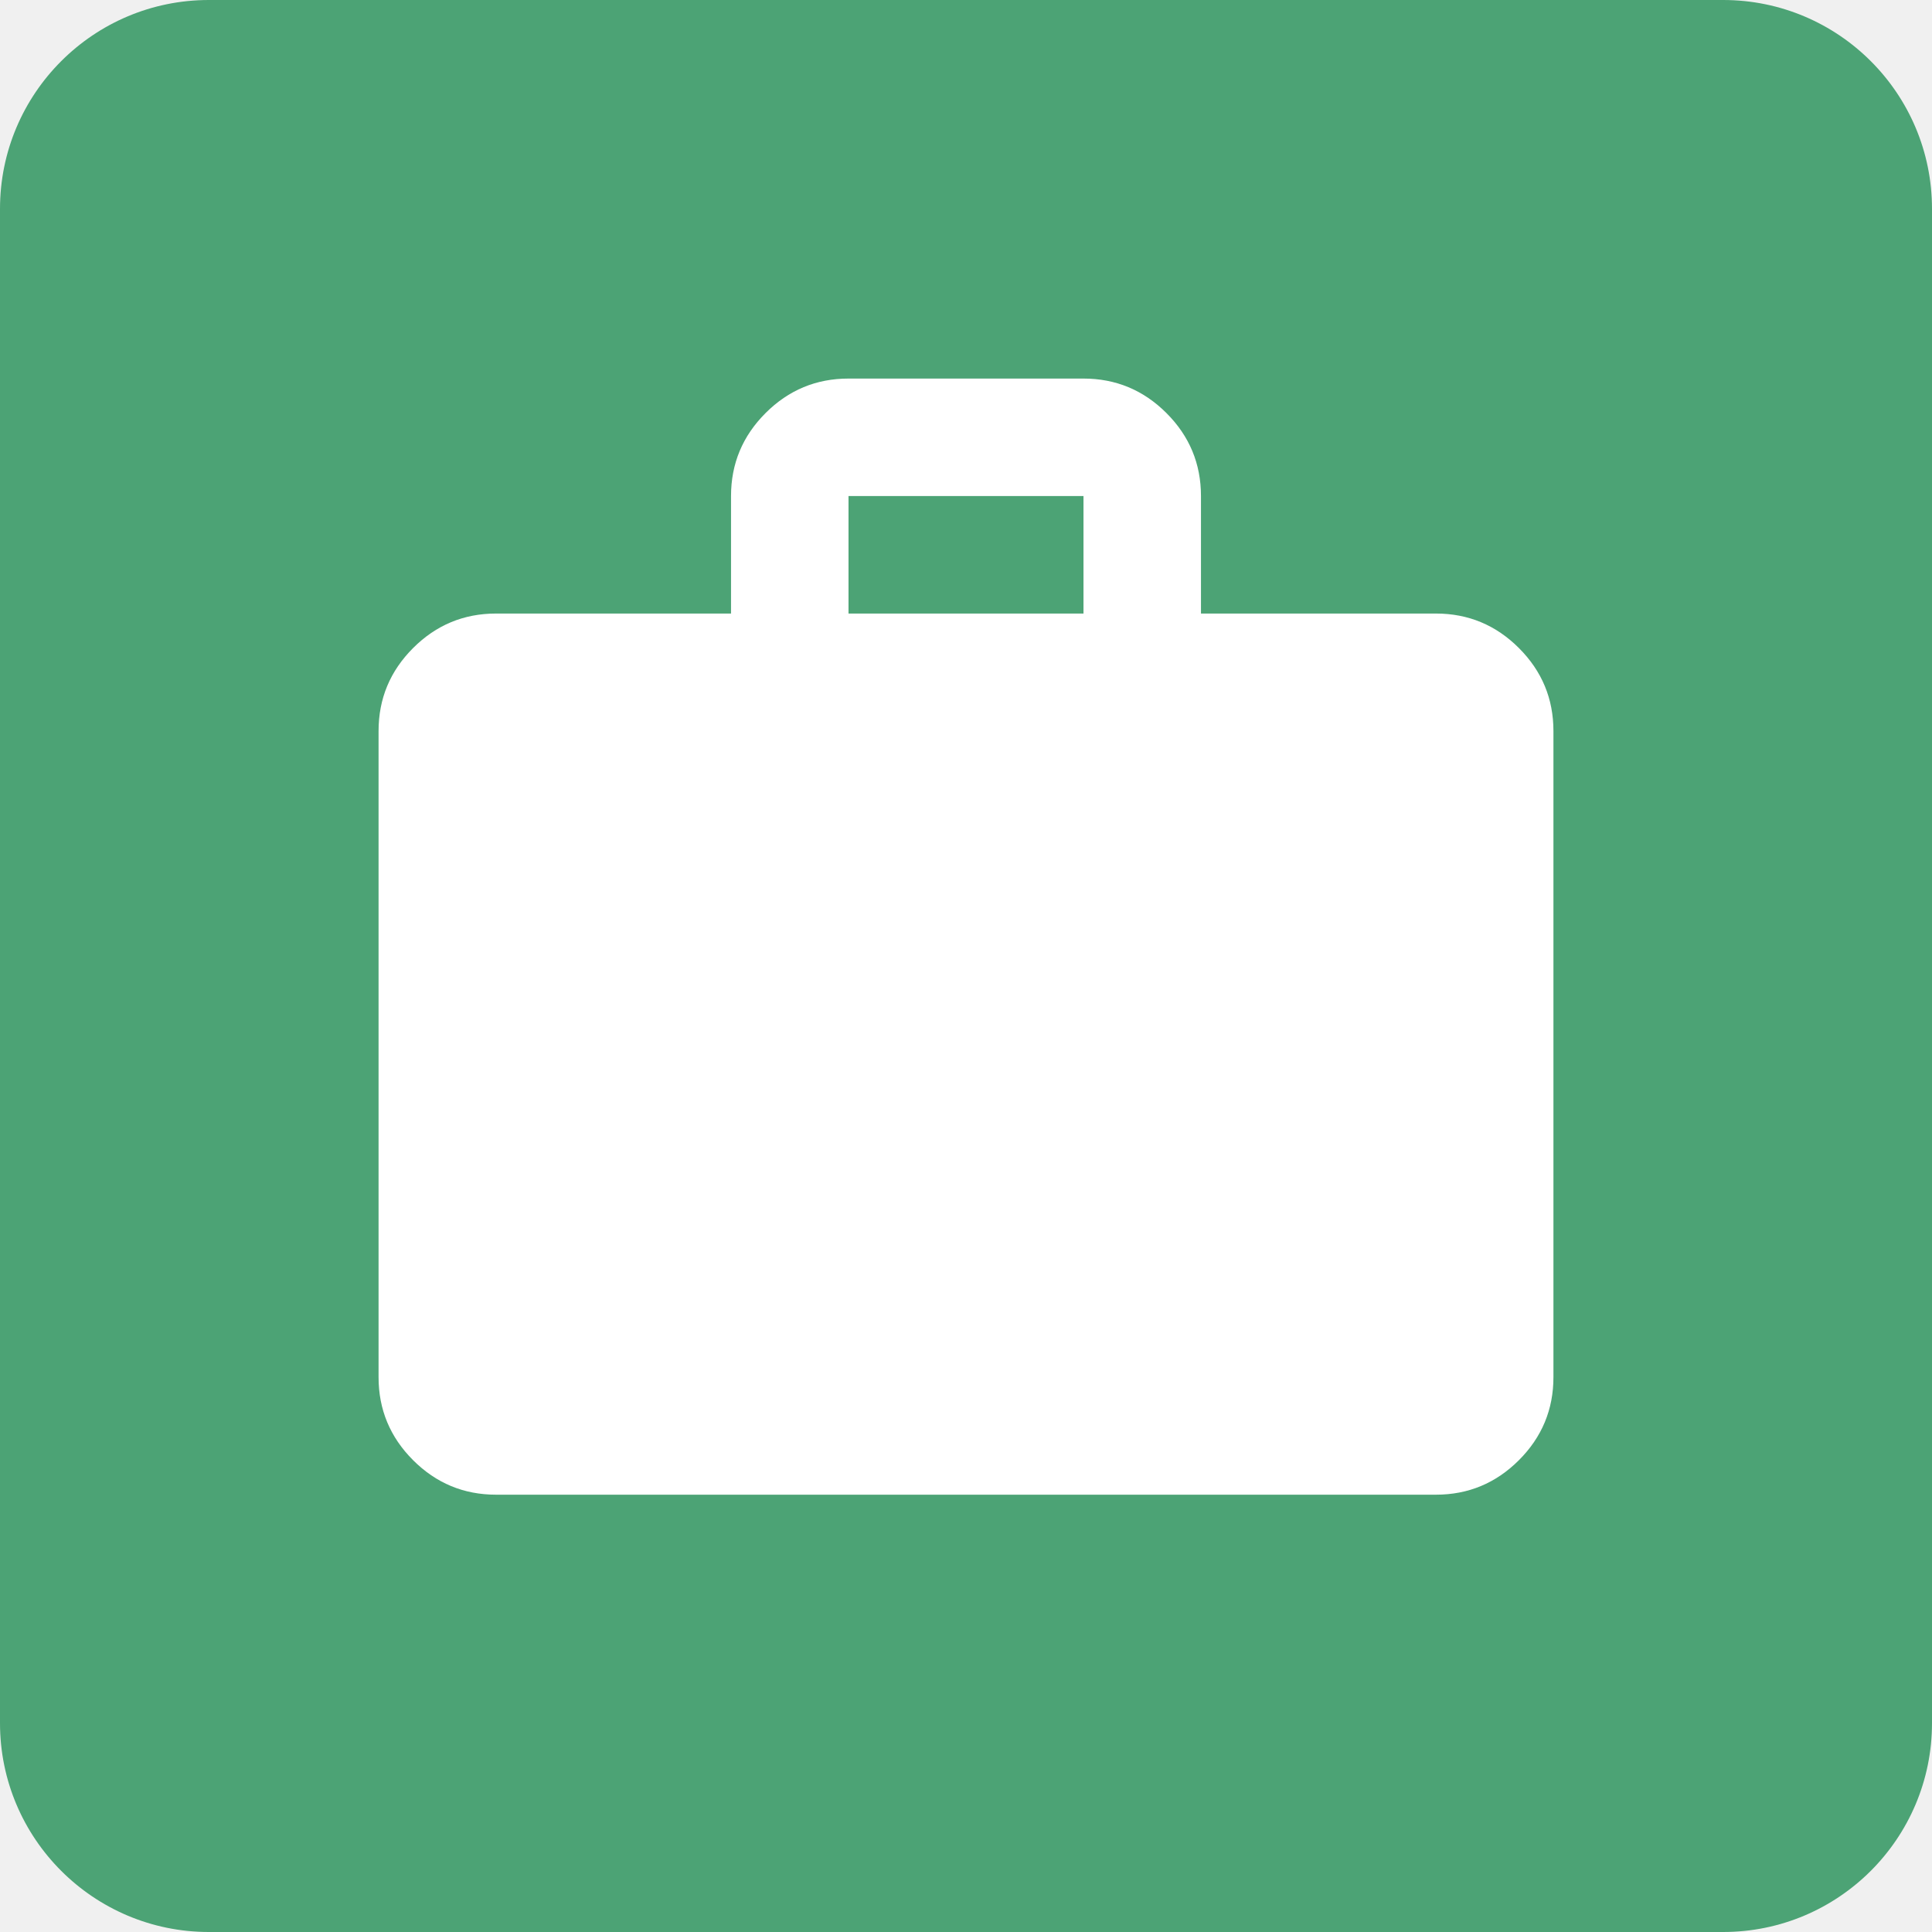
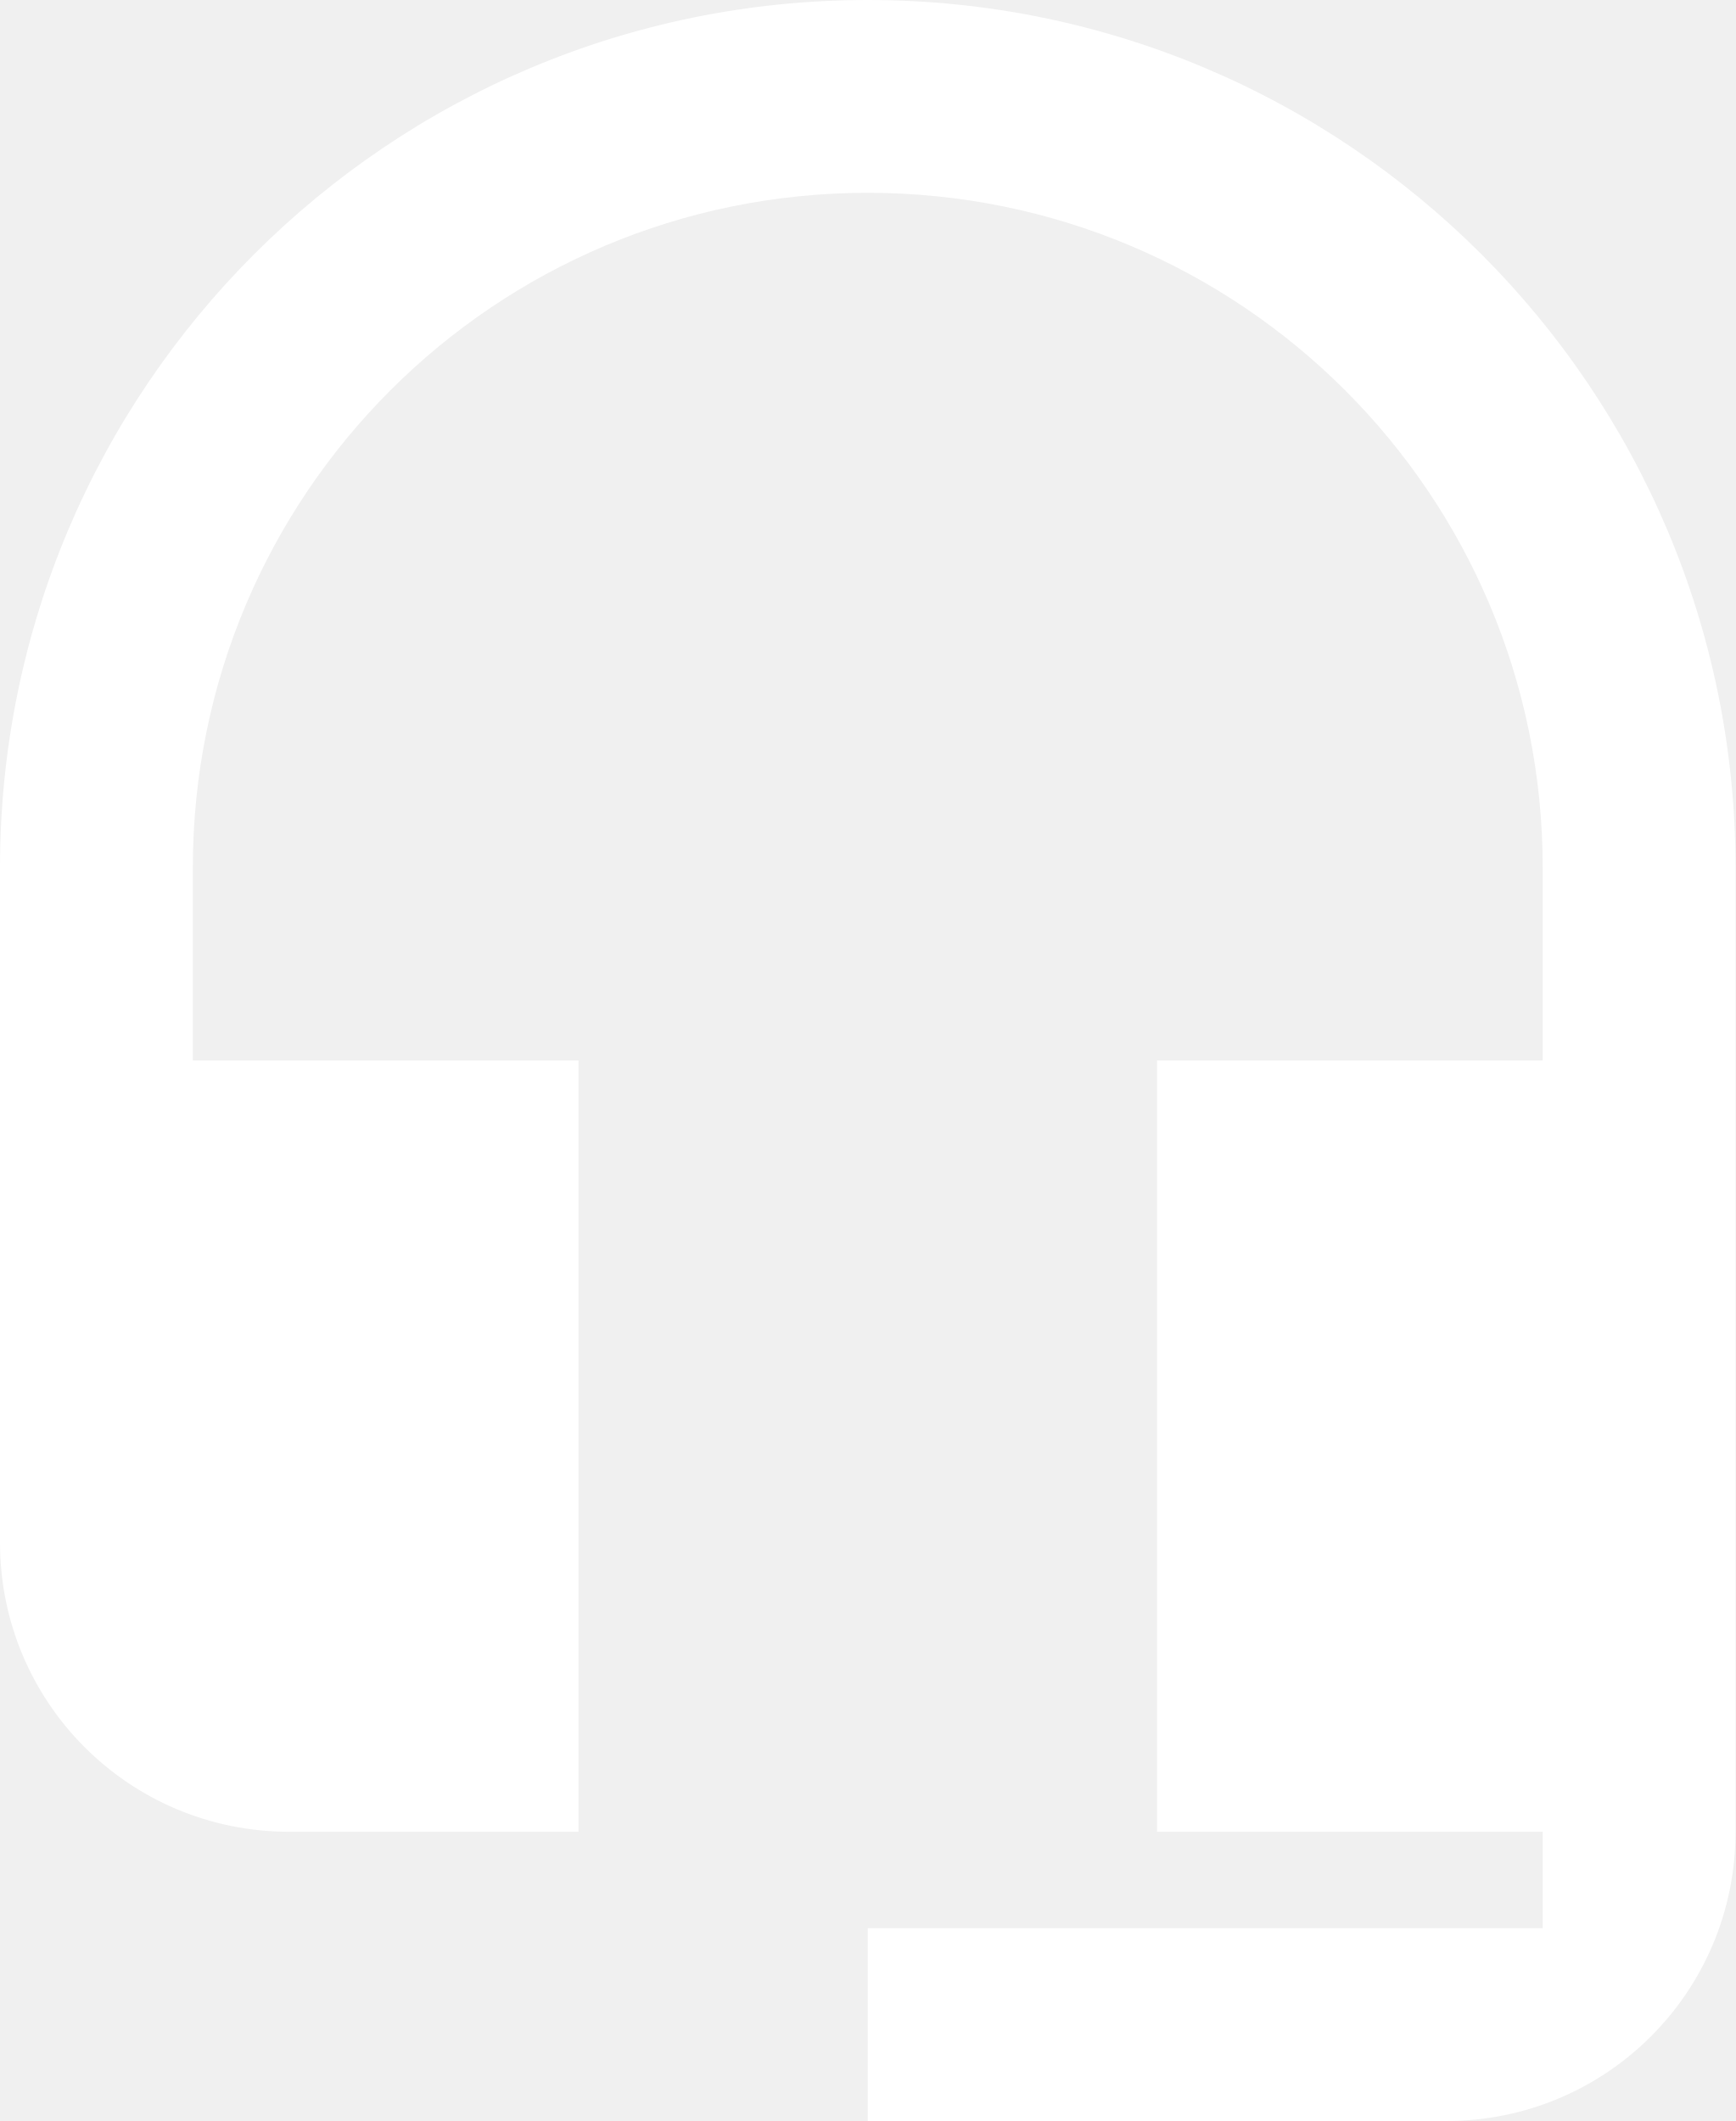
- <svg xmlns="http://www.w3.org/2000/svg" width="74" height="74" viewBox="0 0 74 74" fill="none">
-   <path d="M0 8C0 3.582 3.582 0 8 0H66C70.418 0 74 3.582 74 8V66C74 70.418 70.418 74 66 74H8C3.582 74 0 70.418 0 66V8Z" fill="#4CA375" />
-   <mask id="mask0_14_263" style="mask-type:alpha" maskUnits="userSpaceOnUse" x="10" y="10" width="54" height="54">
-     <rect x="10" y="10" width="54" height="54" fill="#D9D9D9" />
-   </mask>
-   <g mask="url(#mask0_14_263)">
-     <path d="M19 57.25C17.762 57.25 16.703 56.809 15.822 55.928C14.941 55.047 14.5 53.987 14.5 52.75V28C14.5 26.762 14.941 25.703 15.822 24.822C16.703 23.941 17.762 23.5 19 23.5H28V19C28 17.762 28.441 16.703 29.322 15.822C30.203 14.941 31.262 14.5 32.5 14.5H41.5C42.737 14.5 43.797 14.941 44.678 15.822C45.559 16.703 46 17.762 46 19V23.5H55C56.237 23.5 57.297 23.941 58.178 24.822C59.059 25.703 59.5 26.762 59.5 28V52.75C59.5 53.987 59.059 55.047 58.178 55.928C57.297 56.809 56.237 57.25 55 57.25H19ZM32.5 23.5H41.5V19H32.5V23.5Z" fill="white" />
-   </g>
+ <svg xmlns="http://www.w3.org/2000/svg" width="36" height="44" viewBox="0 0 36 44" fill="none">
+   <path d="M18 0C8.06 0 0 8.06 0 18V32C0 35.32 2.68 38 6 38H12V22H4V18C4 10.26 10.26 4 18 4C25.74 4 32 10.26 32 18V22H24V38H32V40H18V44H30C33.32 44 36 41.32 36 38V18C36 8.06 27.94 0 18 0Z" fill="white" />
</svg>
